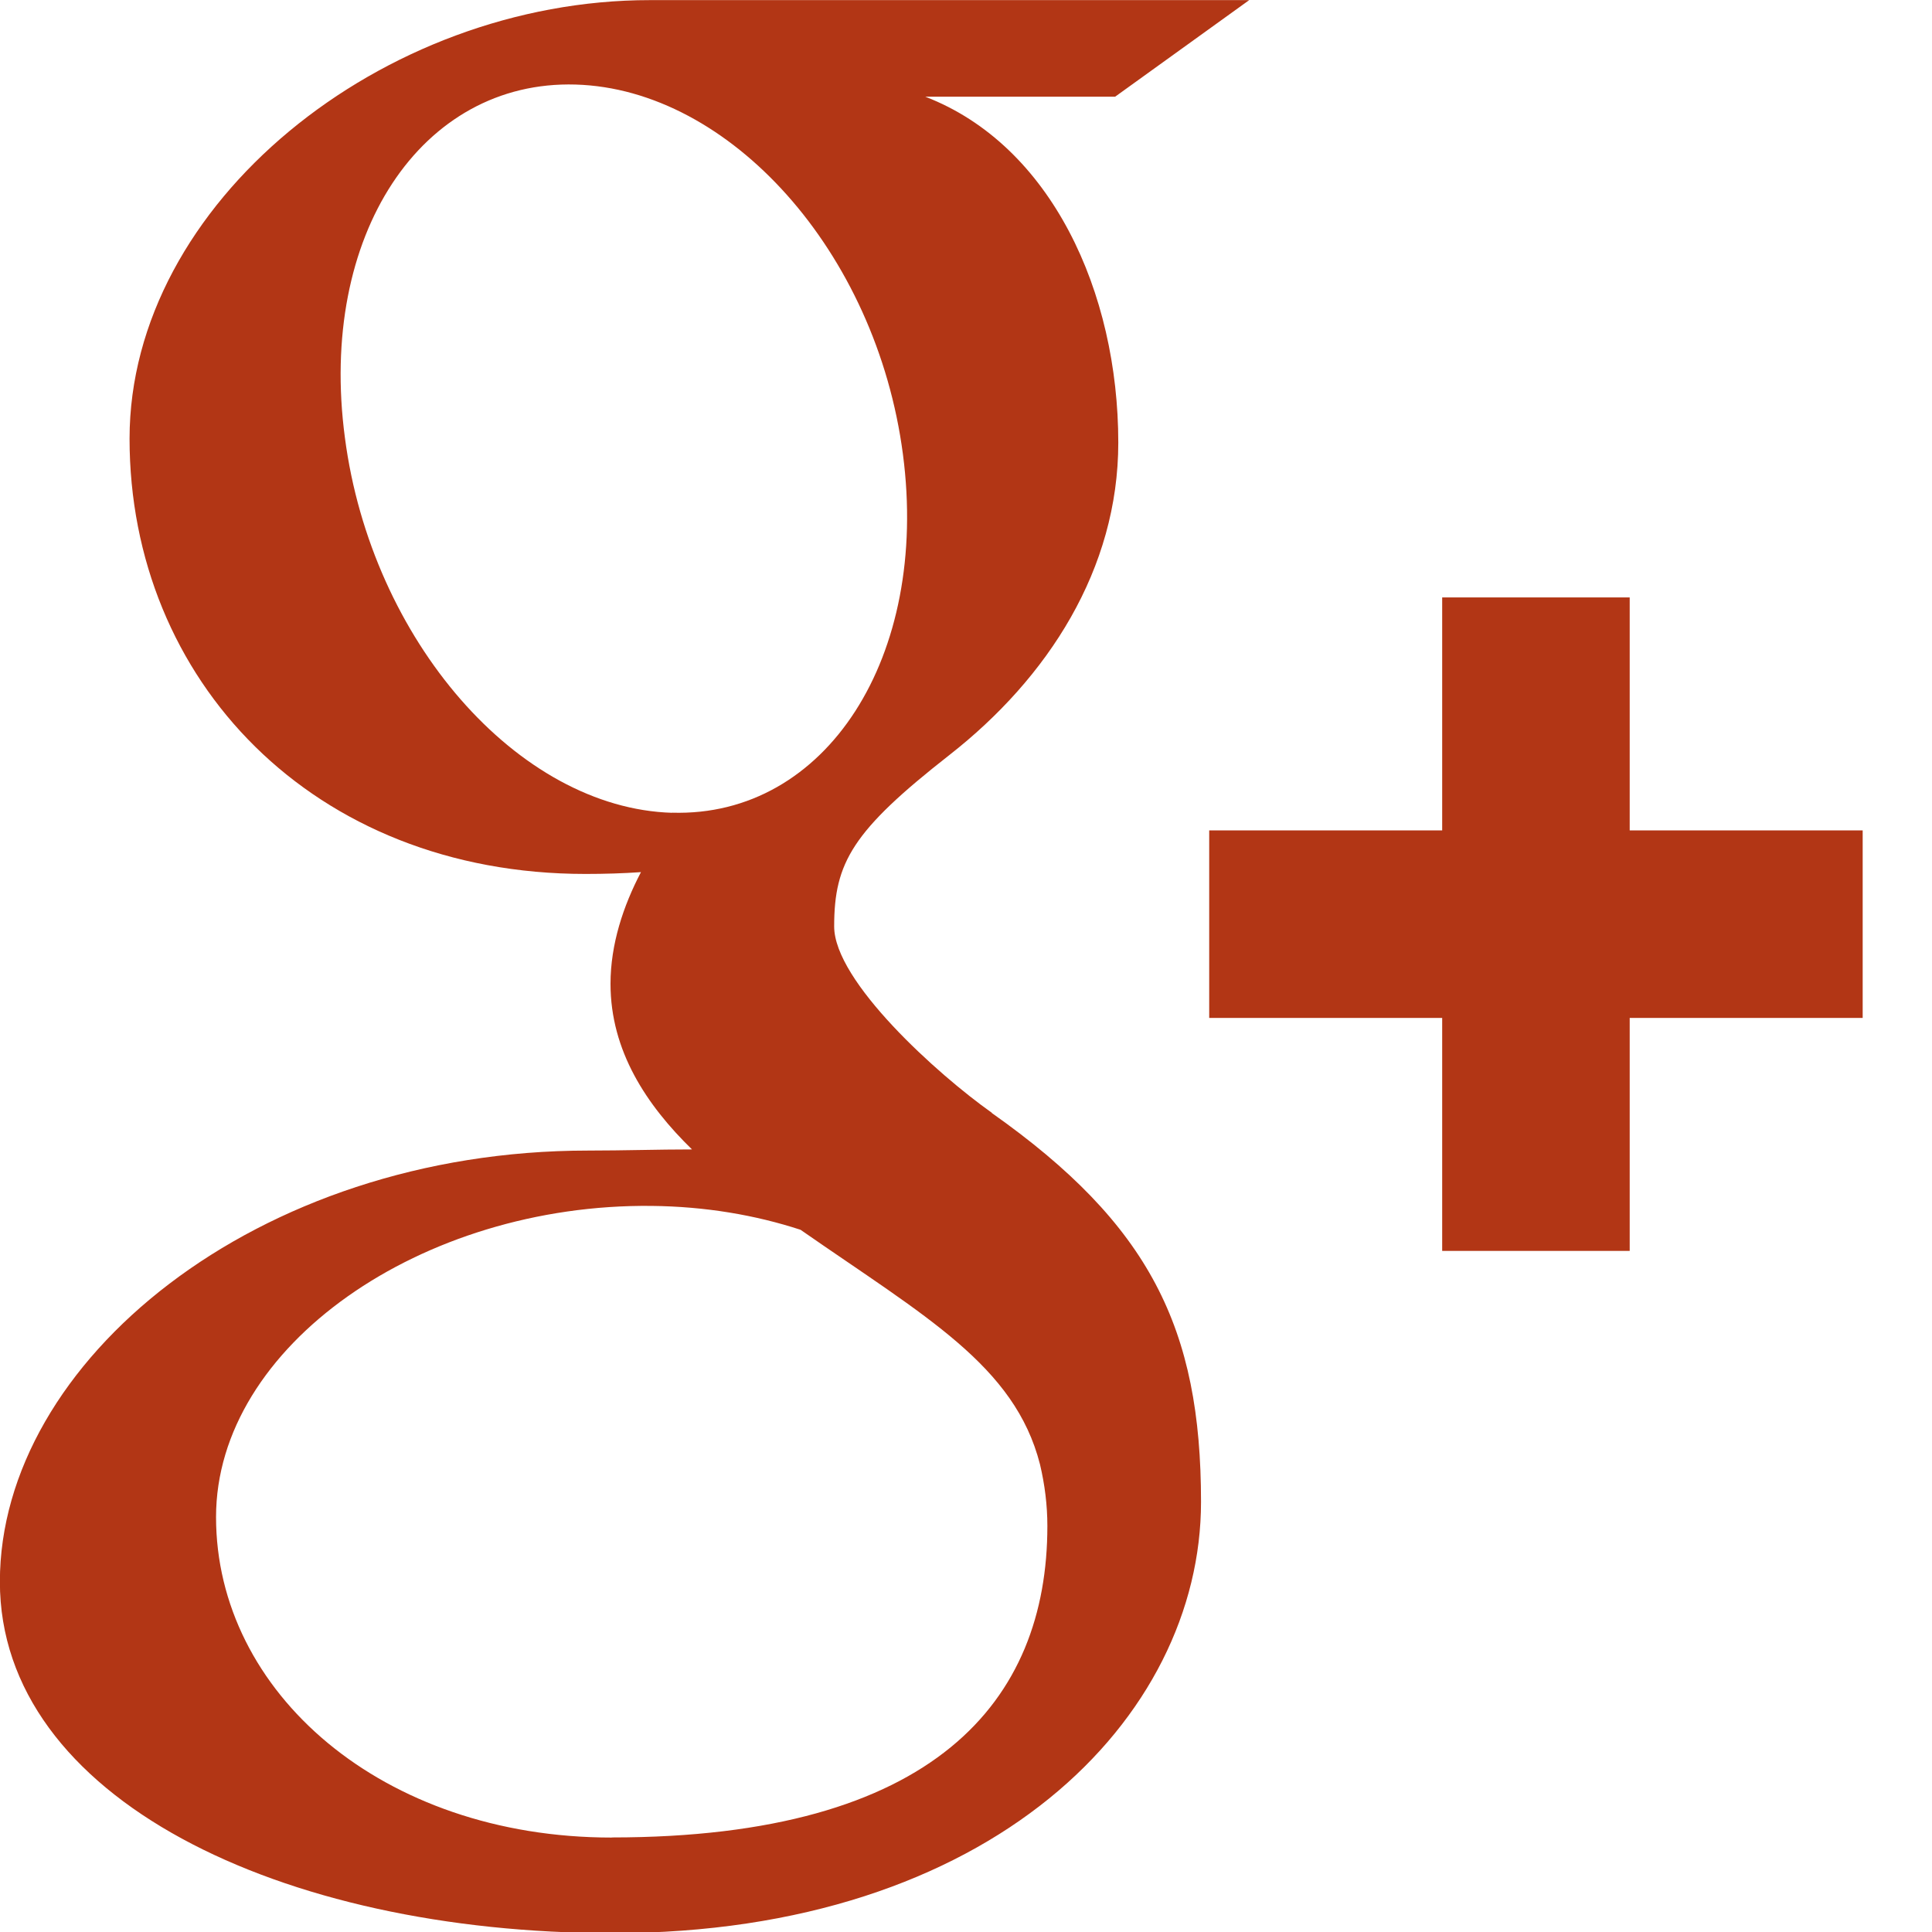
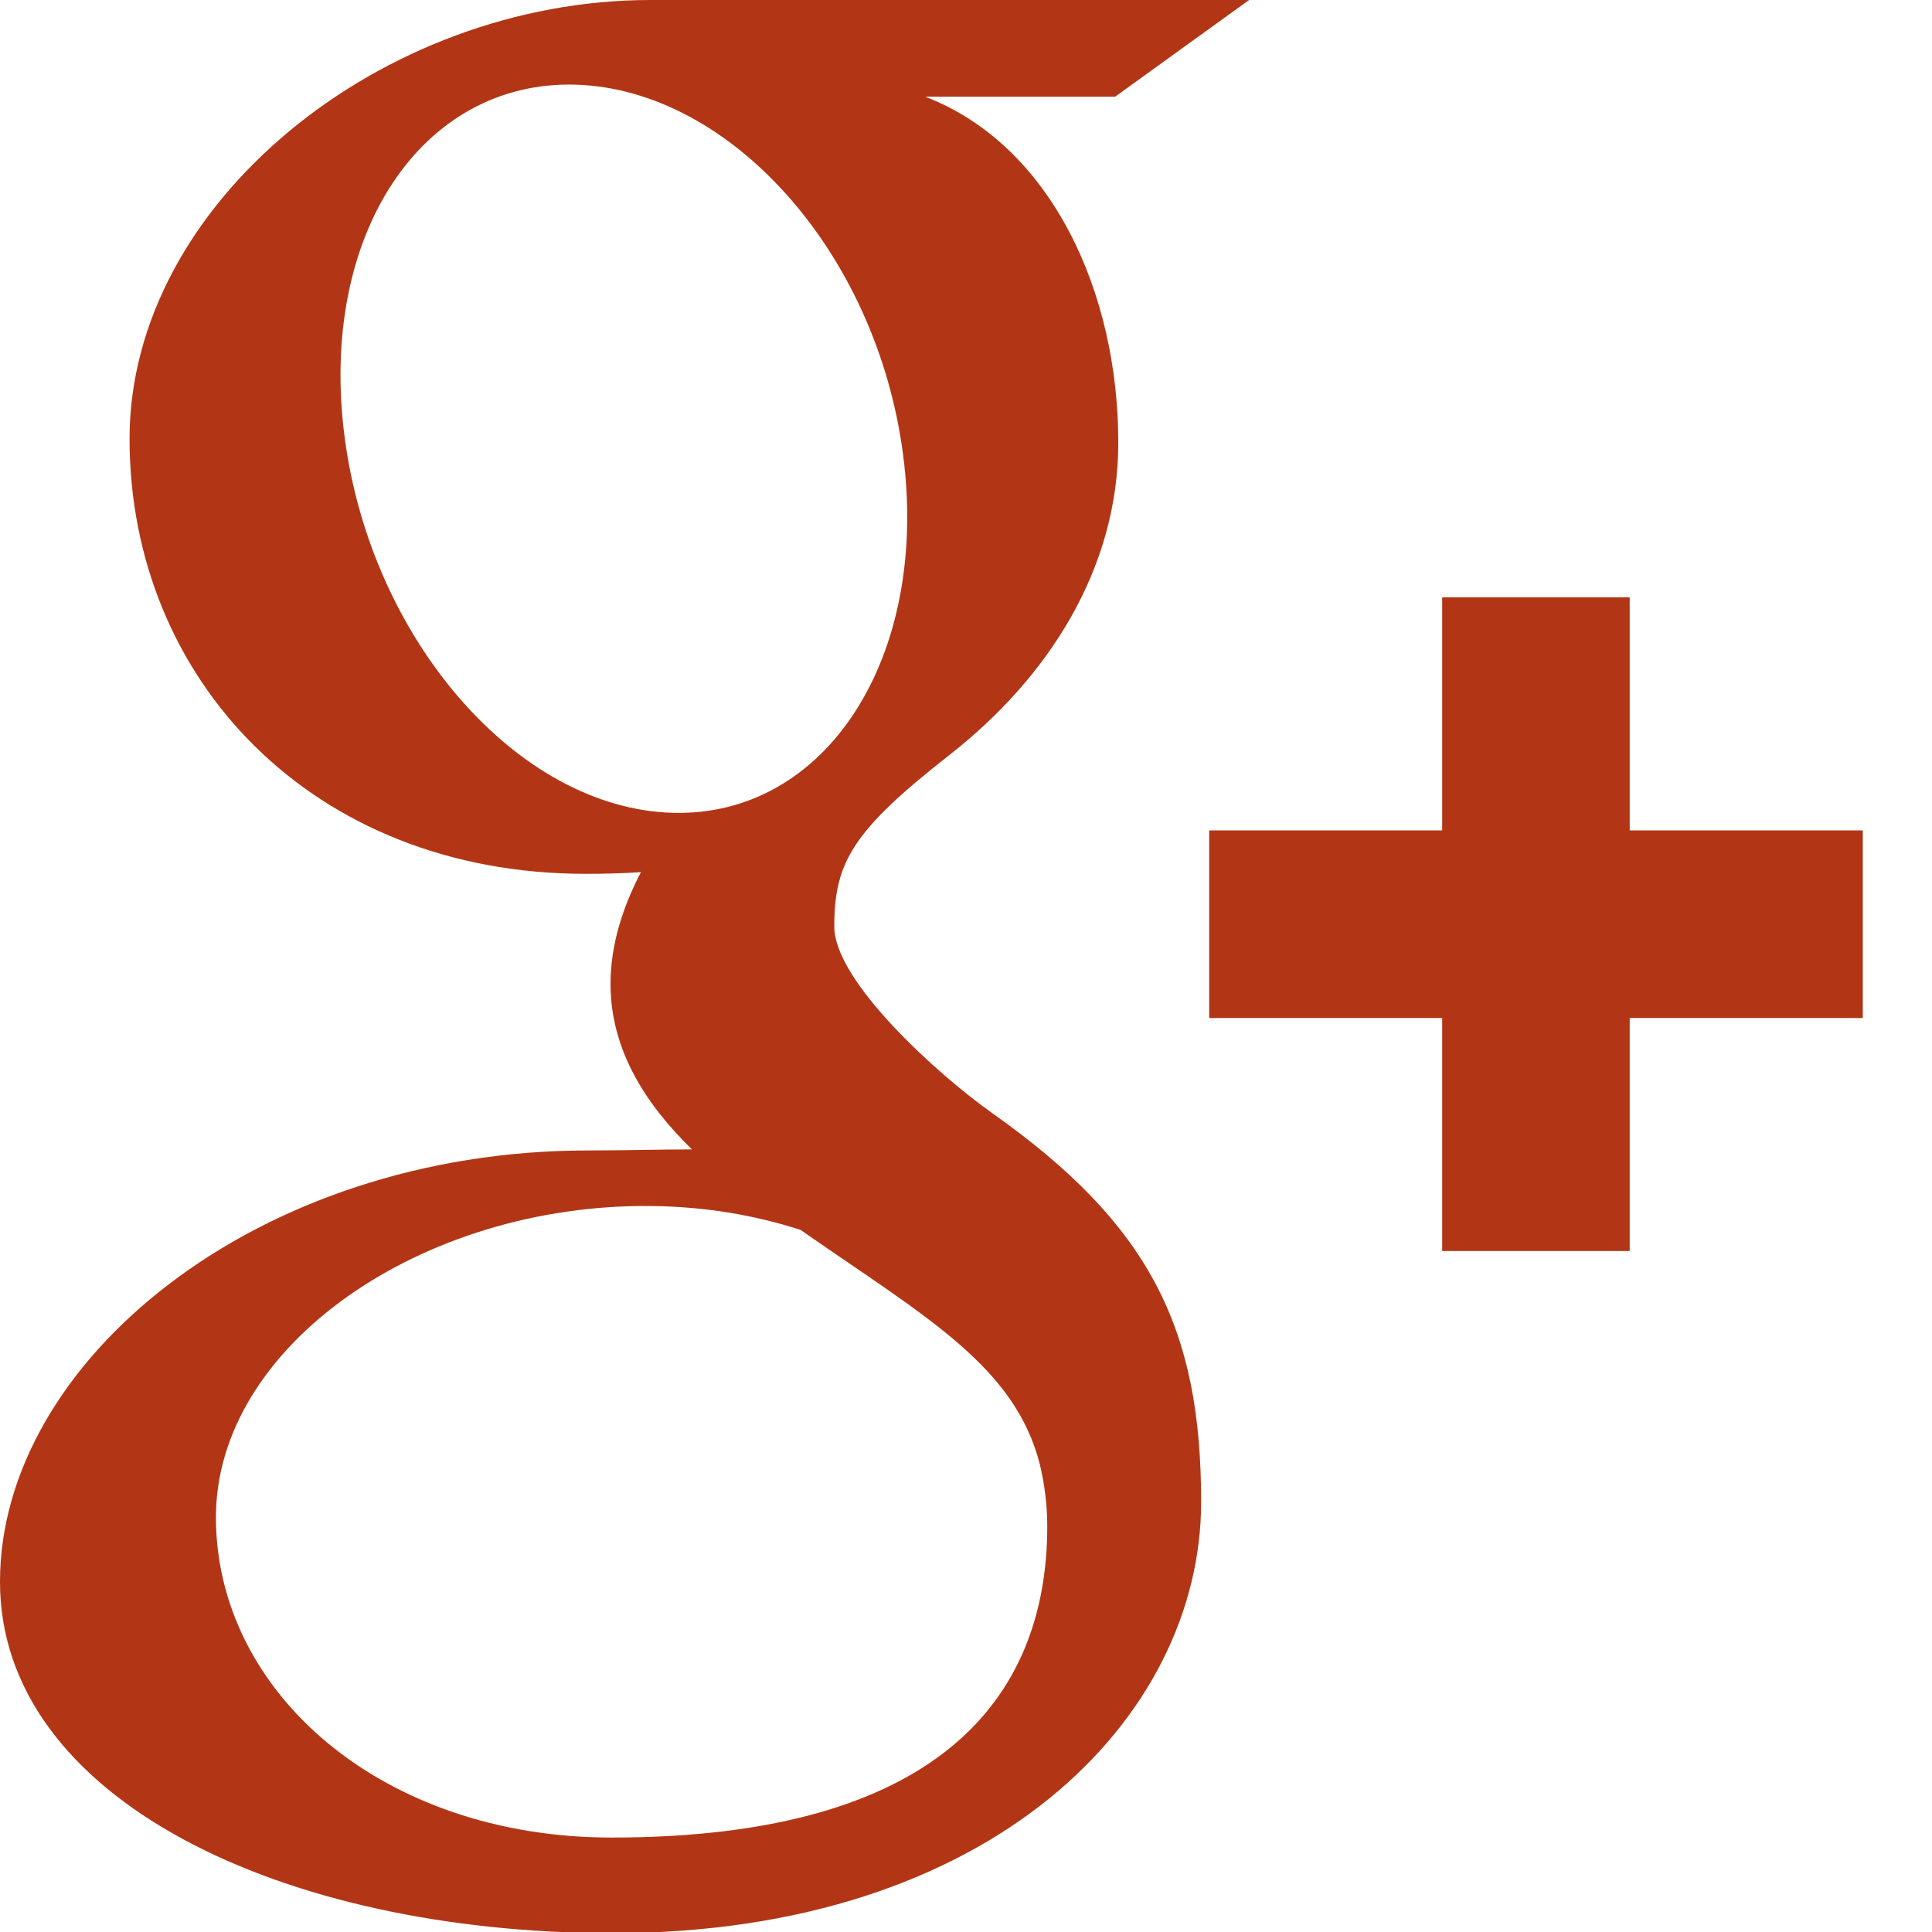
<svg xmlns="http://www.w3.org/2000/svg" width="17" height="17" viewBox="0 0 17 17" version="1.1">
  <g id="Watch" stroke="none" stroke-width="1" fill="none" fill-rule="evenodd">
-     <g id="Previous-Series" fill="#B23615">
-       <g id="Series">
-         <g id="Social">
-           <path d="M16.39 7.307h-2.05v-2.05h-1.65v2.05h-2.05v1.65h2.05v2.05h1.65v-2.05h2.05v-1.65zM8.728 9.792C8.25 9.454 7.34 8.634 7.34 8.152c0-.564.163-.842 1.012-1.507.87-.68 1.488-1.638 1.488-2.75 0-1.326-.59-2.617-1.698-3.044h1.67l1.18-.85H5.72C3.363 0 1.14 1.79 1.14 3.86c0 2.12 1.61 3.83 4.012 3.83.167 0 .33-.005.488-.016-.156.298-.268.635-.268.983 0 .59.317 1.067.717 1.457-.303 0-.596.01-.913.01-2.925 0-5.177 1.86-5.177 3.794 0 1.902 2.468 3.092 5.393 3.092 3.334 0 5.176-1.892 5.176-3.795 0-1.526-.45-2.44-1.843-3.423zm-2.813-2.64c-1.357-.04-2.647-1.52-2.88-3.3C2.797 2.068 3.708.704 5.065.744c1.356.04 2.646 1.47 2.88 3.253.234 1.782-.675 3.195-2.032 3.154zm-.532 9.017c-2.022 0-3.482-1.28-3.482-2.82 0-1.506 1.812-2.76 3.833-2.738.472.005.912.08 1.31.21 1.098.764 1.885 1.194 2.107 2.064.042.177.065.358.065.543 0 1.537-.99 2.74-3.833 2.74z" id="red-social-google-plus" />
+     <g id="Previous-Series" transform="translate(-558 -524)" fill="#B23615">
+       <g id="Series" transform="translate(32 139)">
+         <g id="Social" transform="translate(526 384)">
+           <path d="M16.391 8.307H14.34V6.256h-1.65v2.051h-2.05v1.651h2.05v2.05h1.65v-2.05h2.051V8.307zm-7.664 2.485c-.476-.338-1.386-1.158-1.386-1.639 0-.565.162-.843 1.011-1.508.871-.681 1.488-1.638 1.488-2.751 0-1.325-.59-2.616-1.698-3.043h1.67L10.991 1H5.723C3.362 1 1.14 2.789 1.14 4.861c0 2.118 1.61 3.828 4.012 3.828.167 0 .329-.004.488-.015-.156.298-.268.635-.268.983 0 .589.317 1.067.717 1.457-.302 0-.595.009-.912.009C2.252 11.123 0 12.985 0 14.918c0 1.902 2.468 3.092 5.393 3.092 3.334 0 5.176-1.892 5.176-3.795 0-1.526-.45-2.44-1.842-3.423zm-2.813-2.64c-1.357-.041-2.647-1.519-2.881-3.301-.235-1.782.676-3.146 2.033-3.106 1.356.041 2.646 1.47 2.88 3.253.234 1.782-.675 3.195-2.032 3.154zm-.532 9.017c-2.022 0-3.482-1.28-3.482-2.818 0-1.507 1.812-2.762 3.833-2.739.472.005.912.081 1.311.21 1.097.764 1.884 1.194 2.106 2.064.042.177.065.358.065.543 0 1.538-.99 2.74-3.833 2.74z" id="red-social-google-plus" />
        </g>
      </g>
    </g>
  </g>
</svg>
